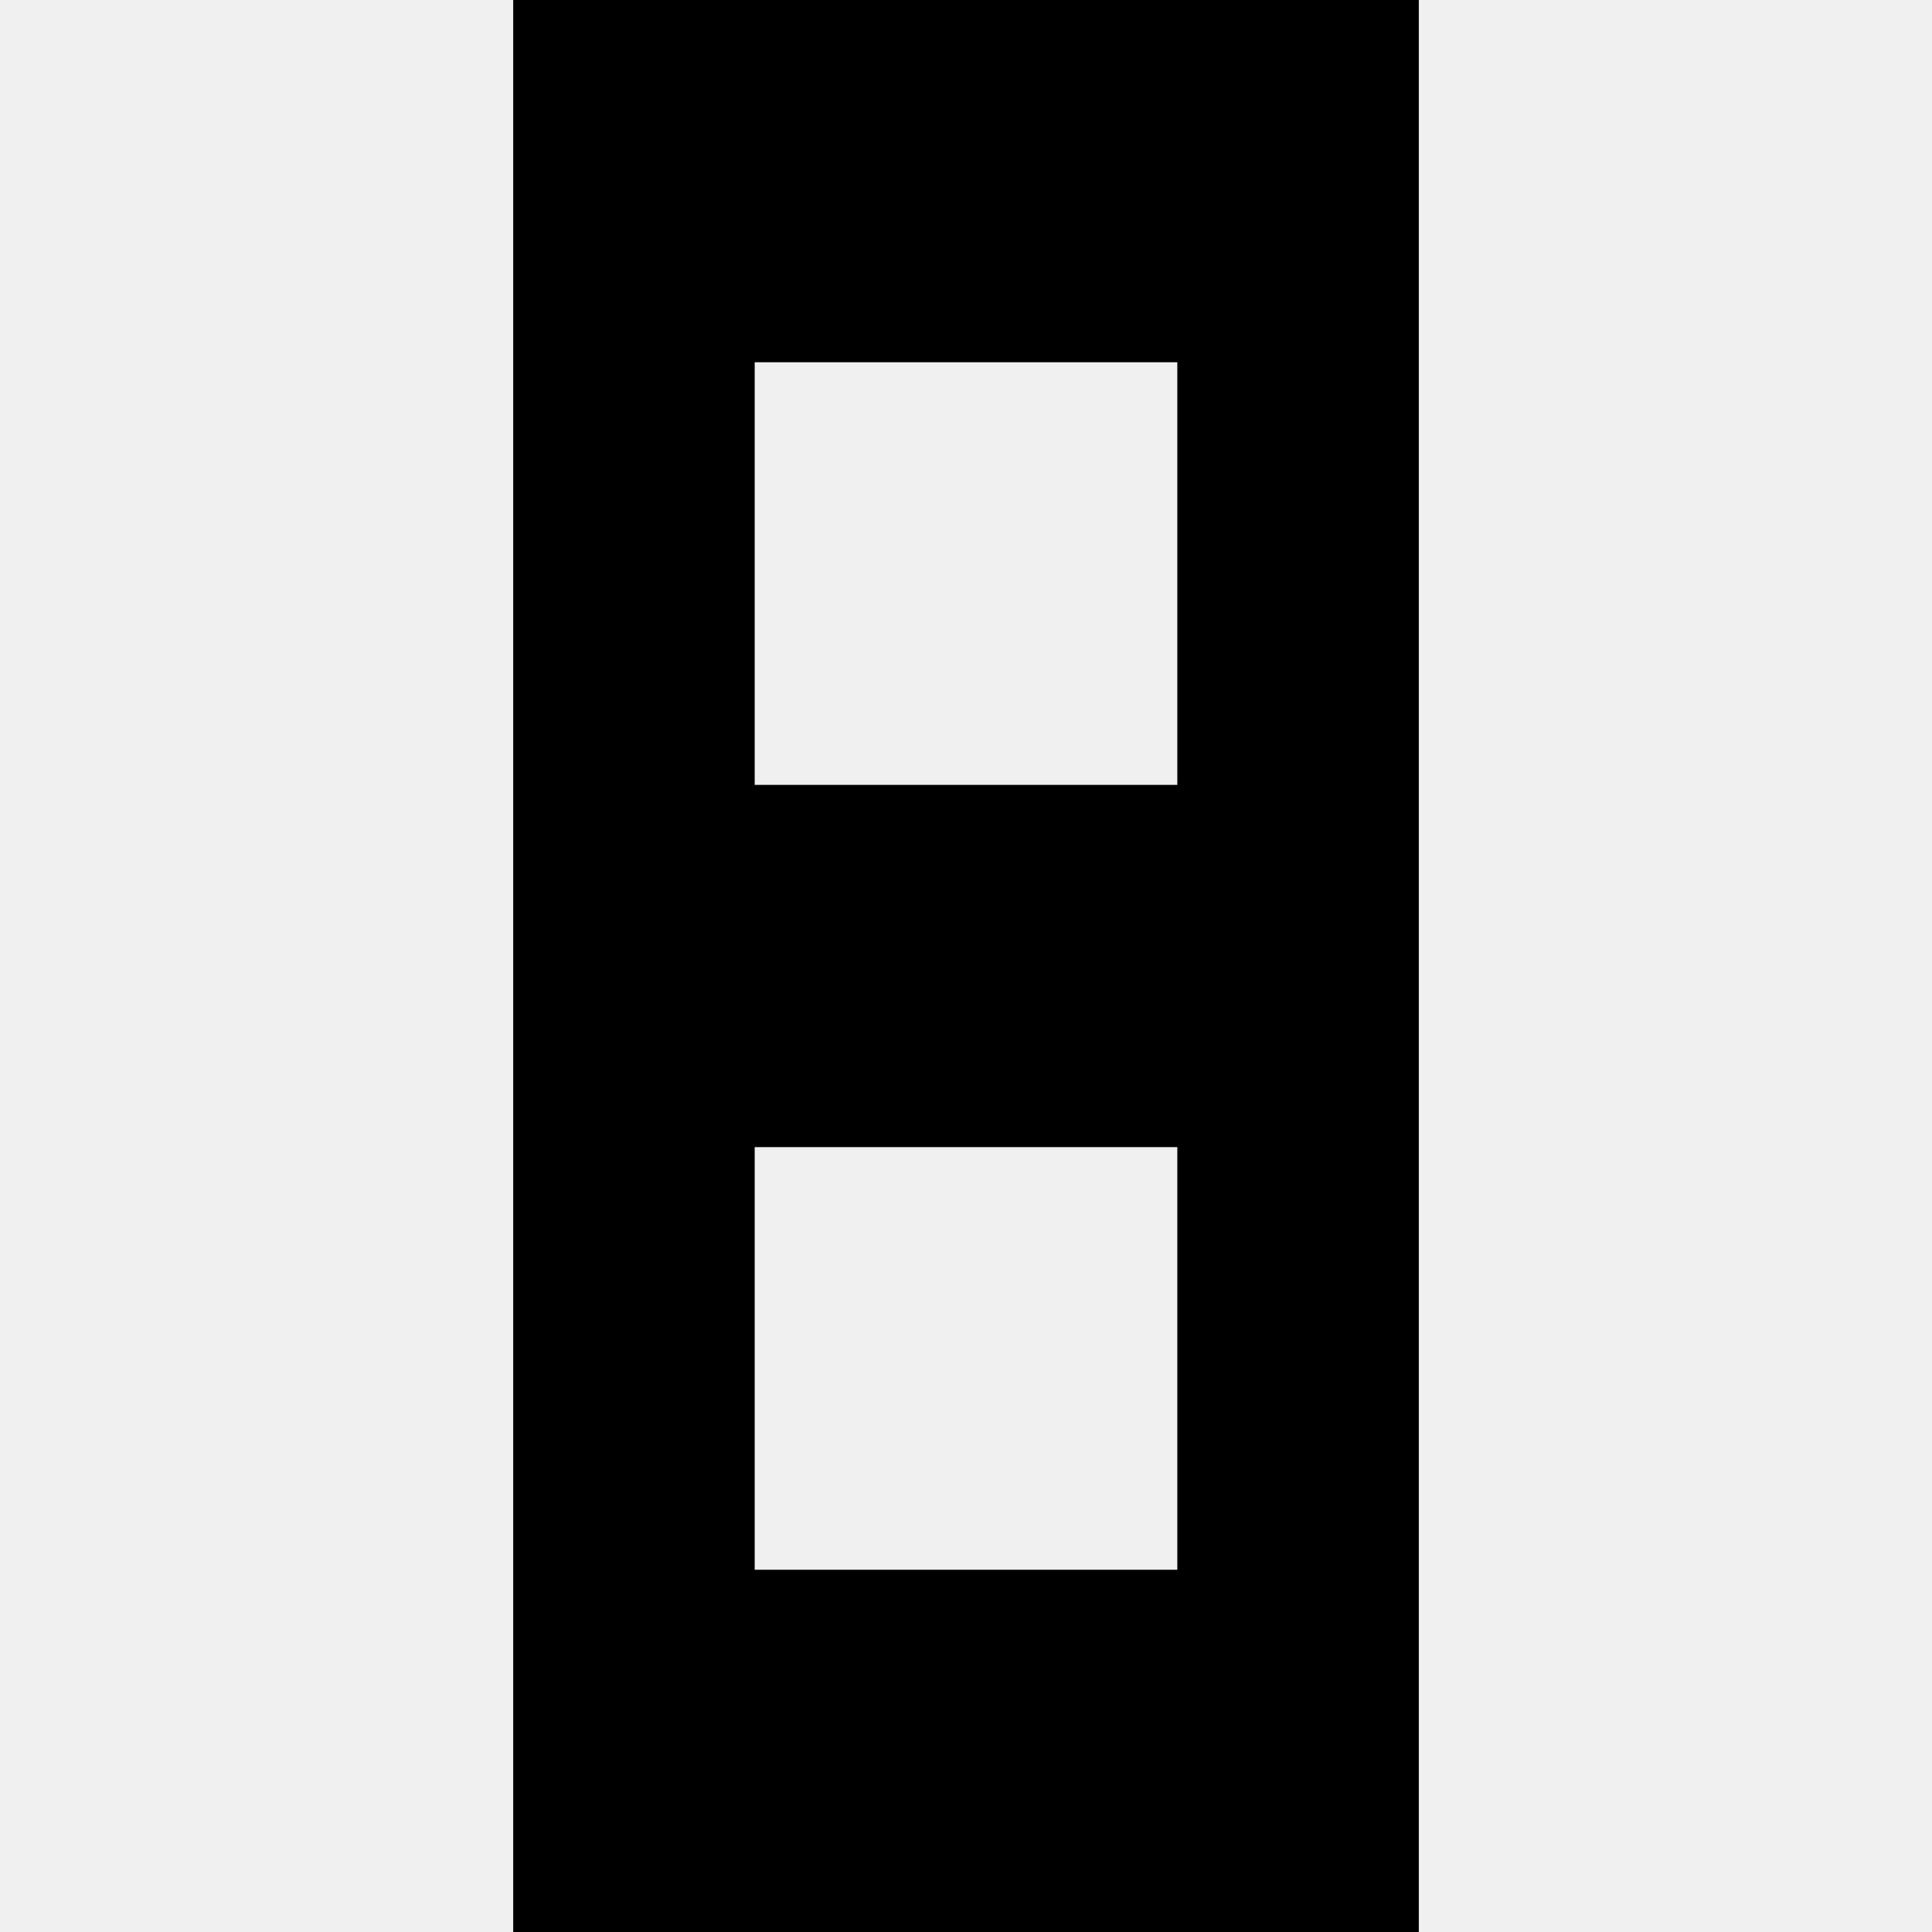
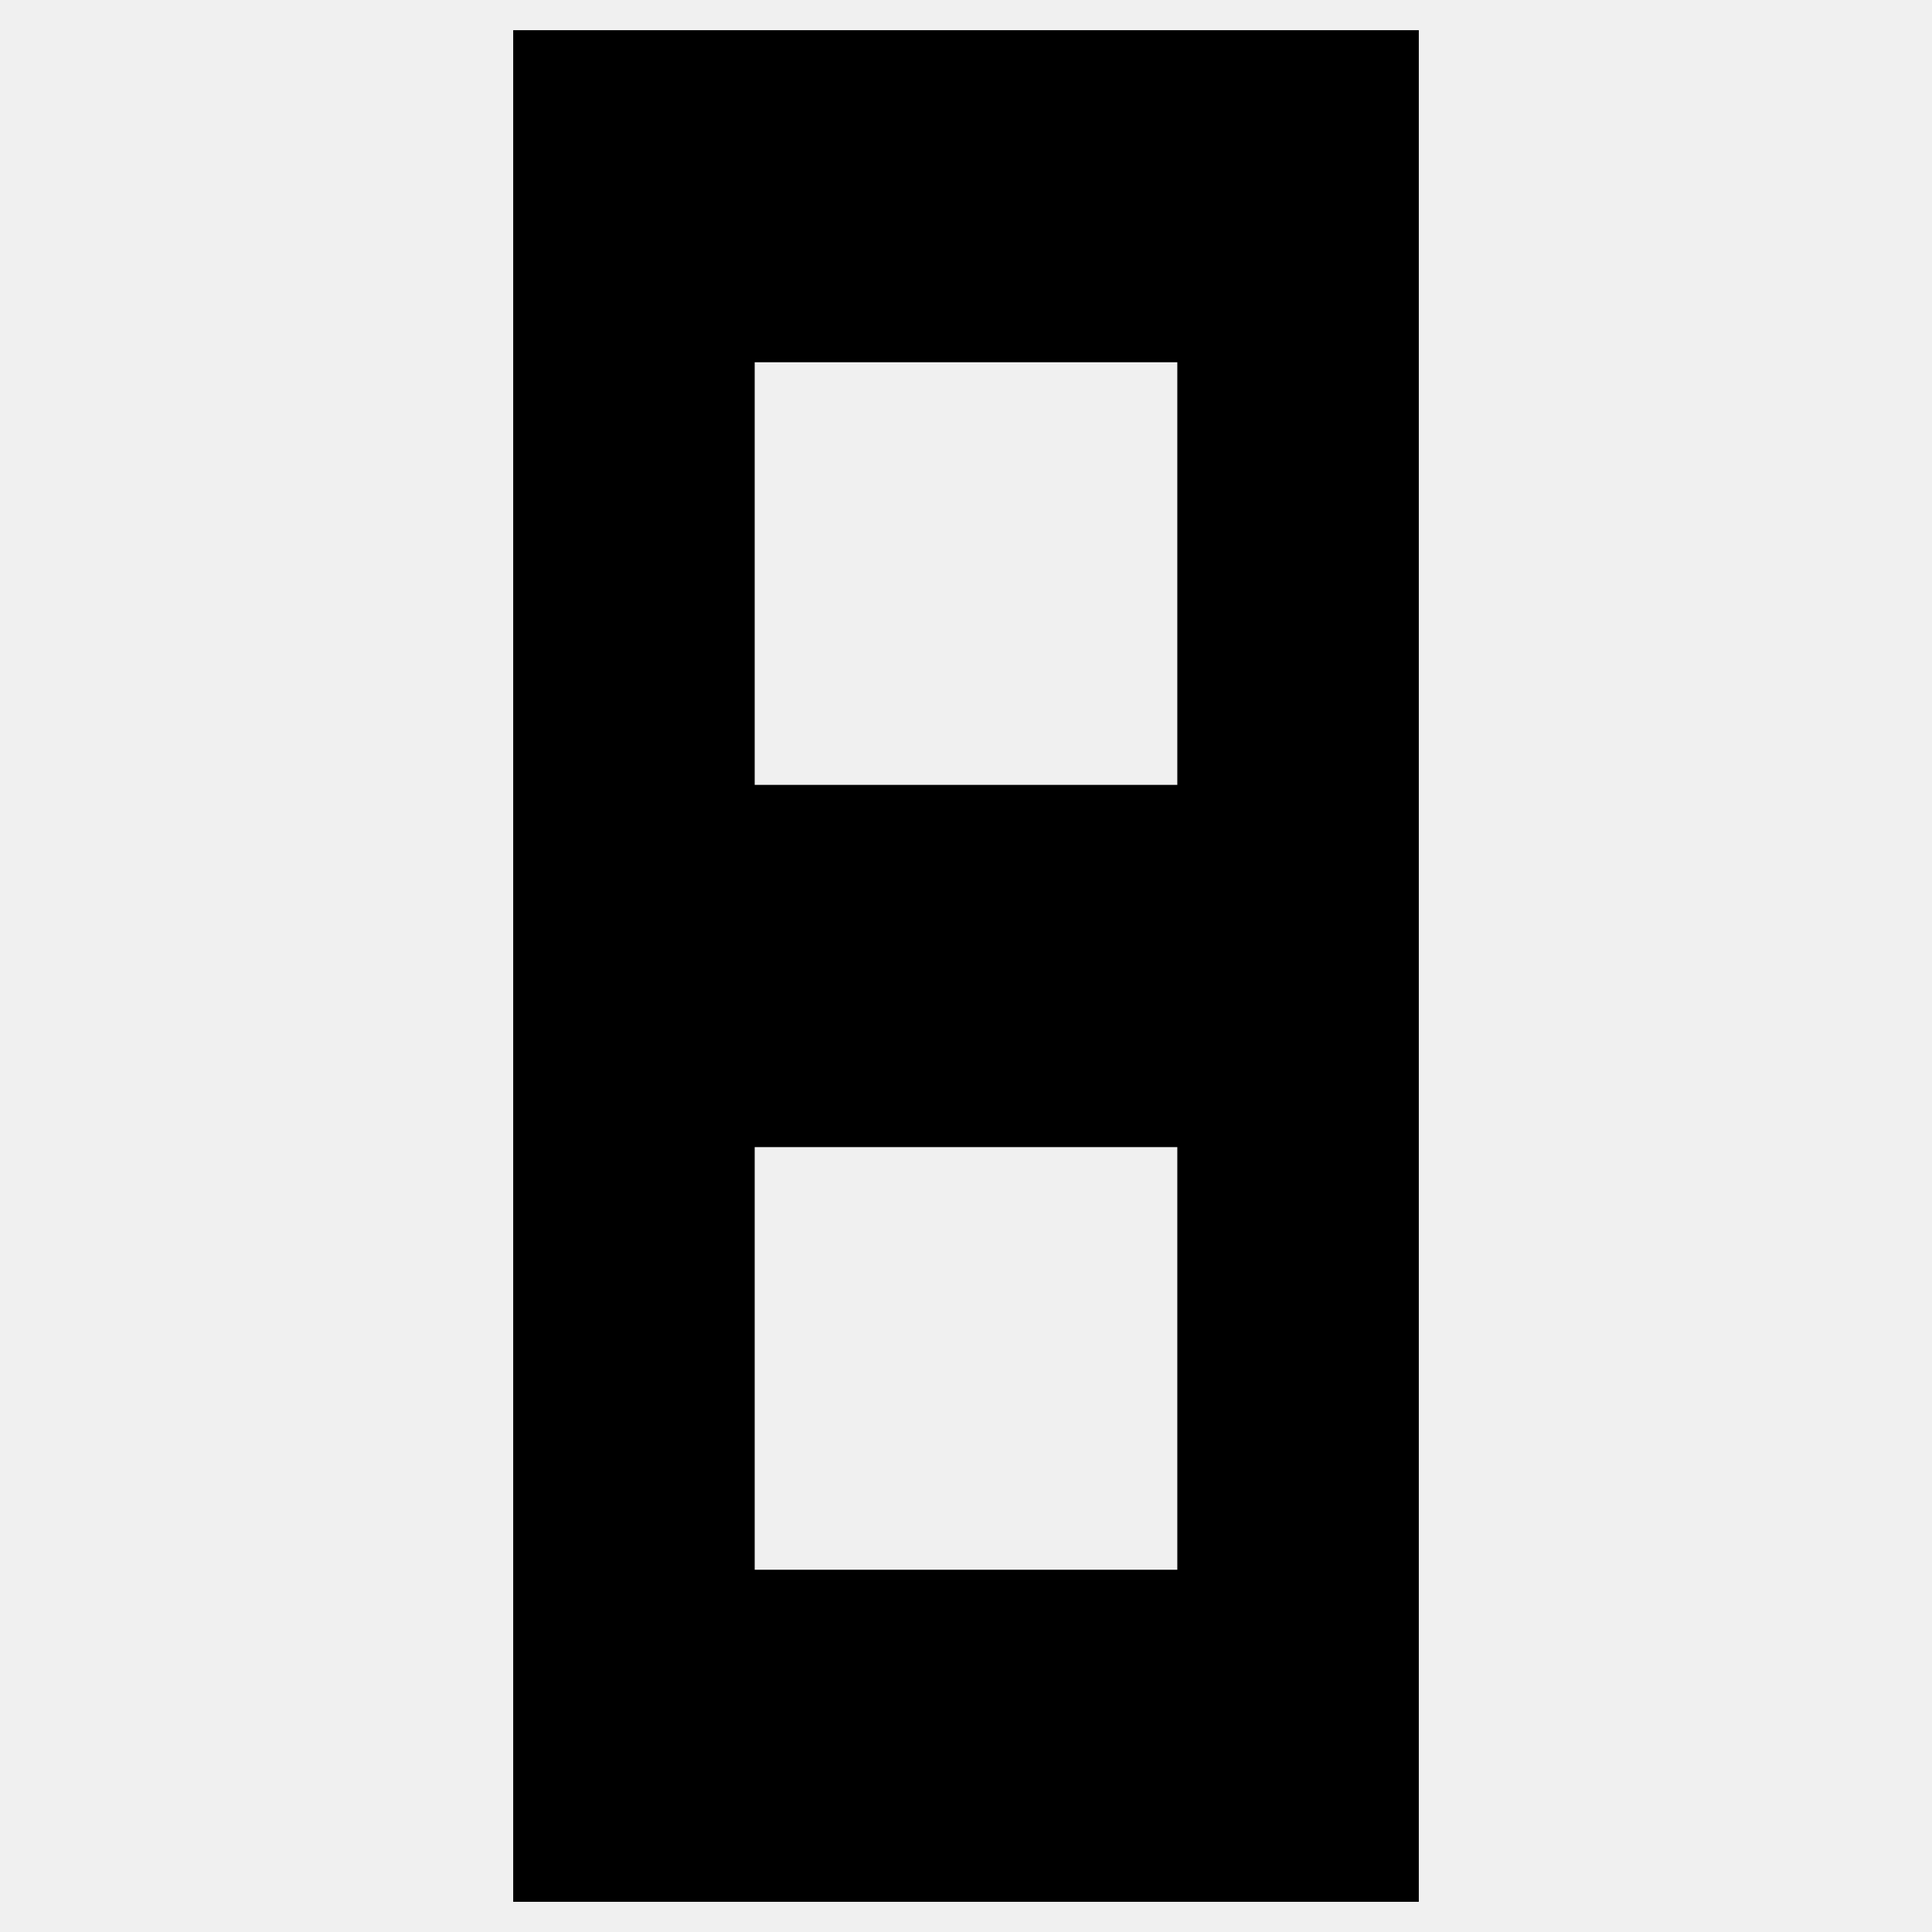
<svg xmlns="http://www.w3.org/2000/svg" version="2.0" width="64" height="64">
  <defs>
    <mask id="arch">
      <g>
        <rect x="0" y="0" width="64" height="64" fill="white" />
        <rect x="25" y="12" width="14" height="14" fill="black" />
        <rect x="25" y="38" width="14" height="14" fill="black" />
      </g>
    </mask>
  </defs>
  <g transform="translate(0, 0)" mask="url(#arch)">
-     <polygon points="17 0,47 0,47 64,17 64" />
+     <polygon points="17 1,47 1,47 63,17 63" />
  </g>
</svg>
